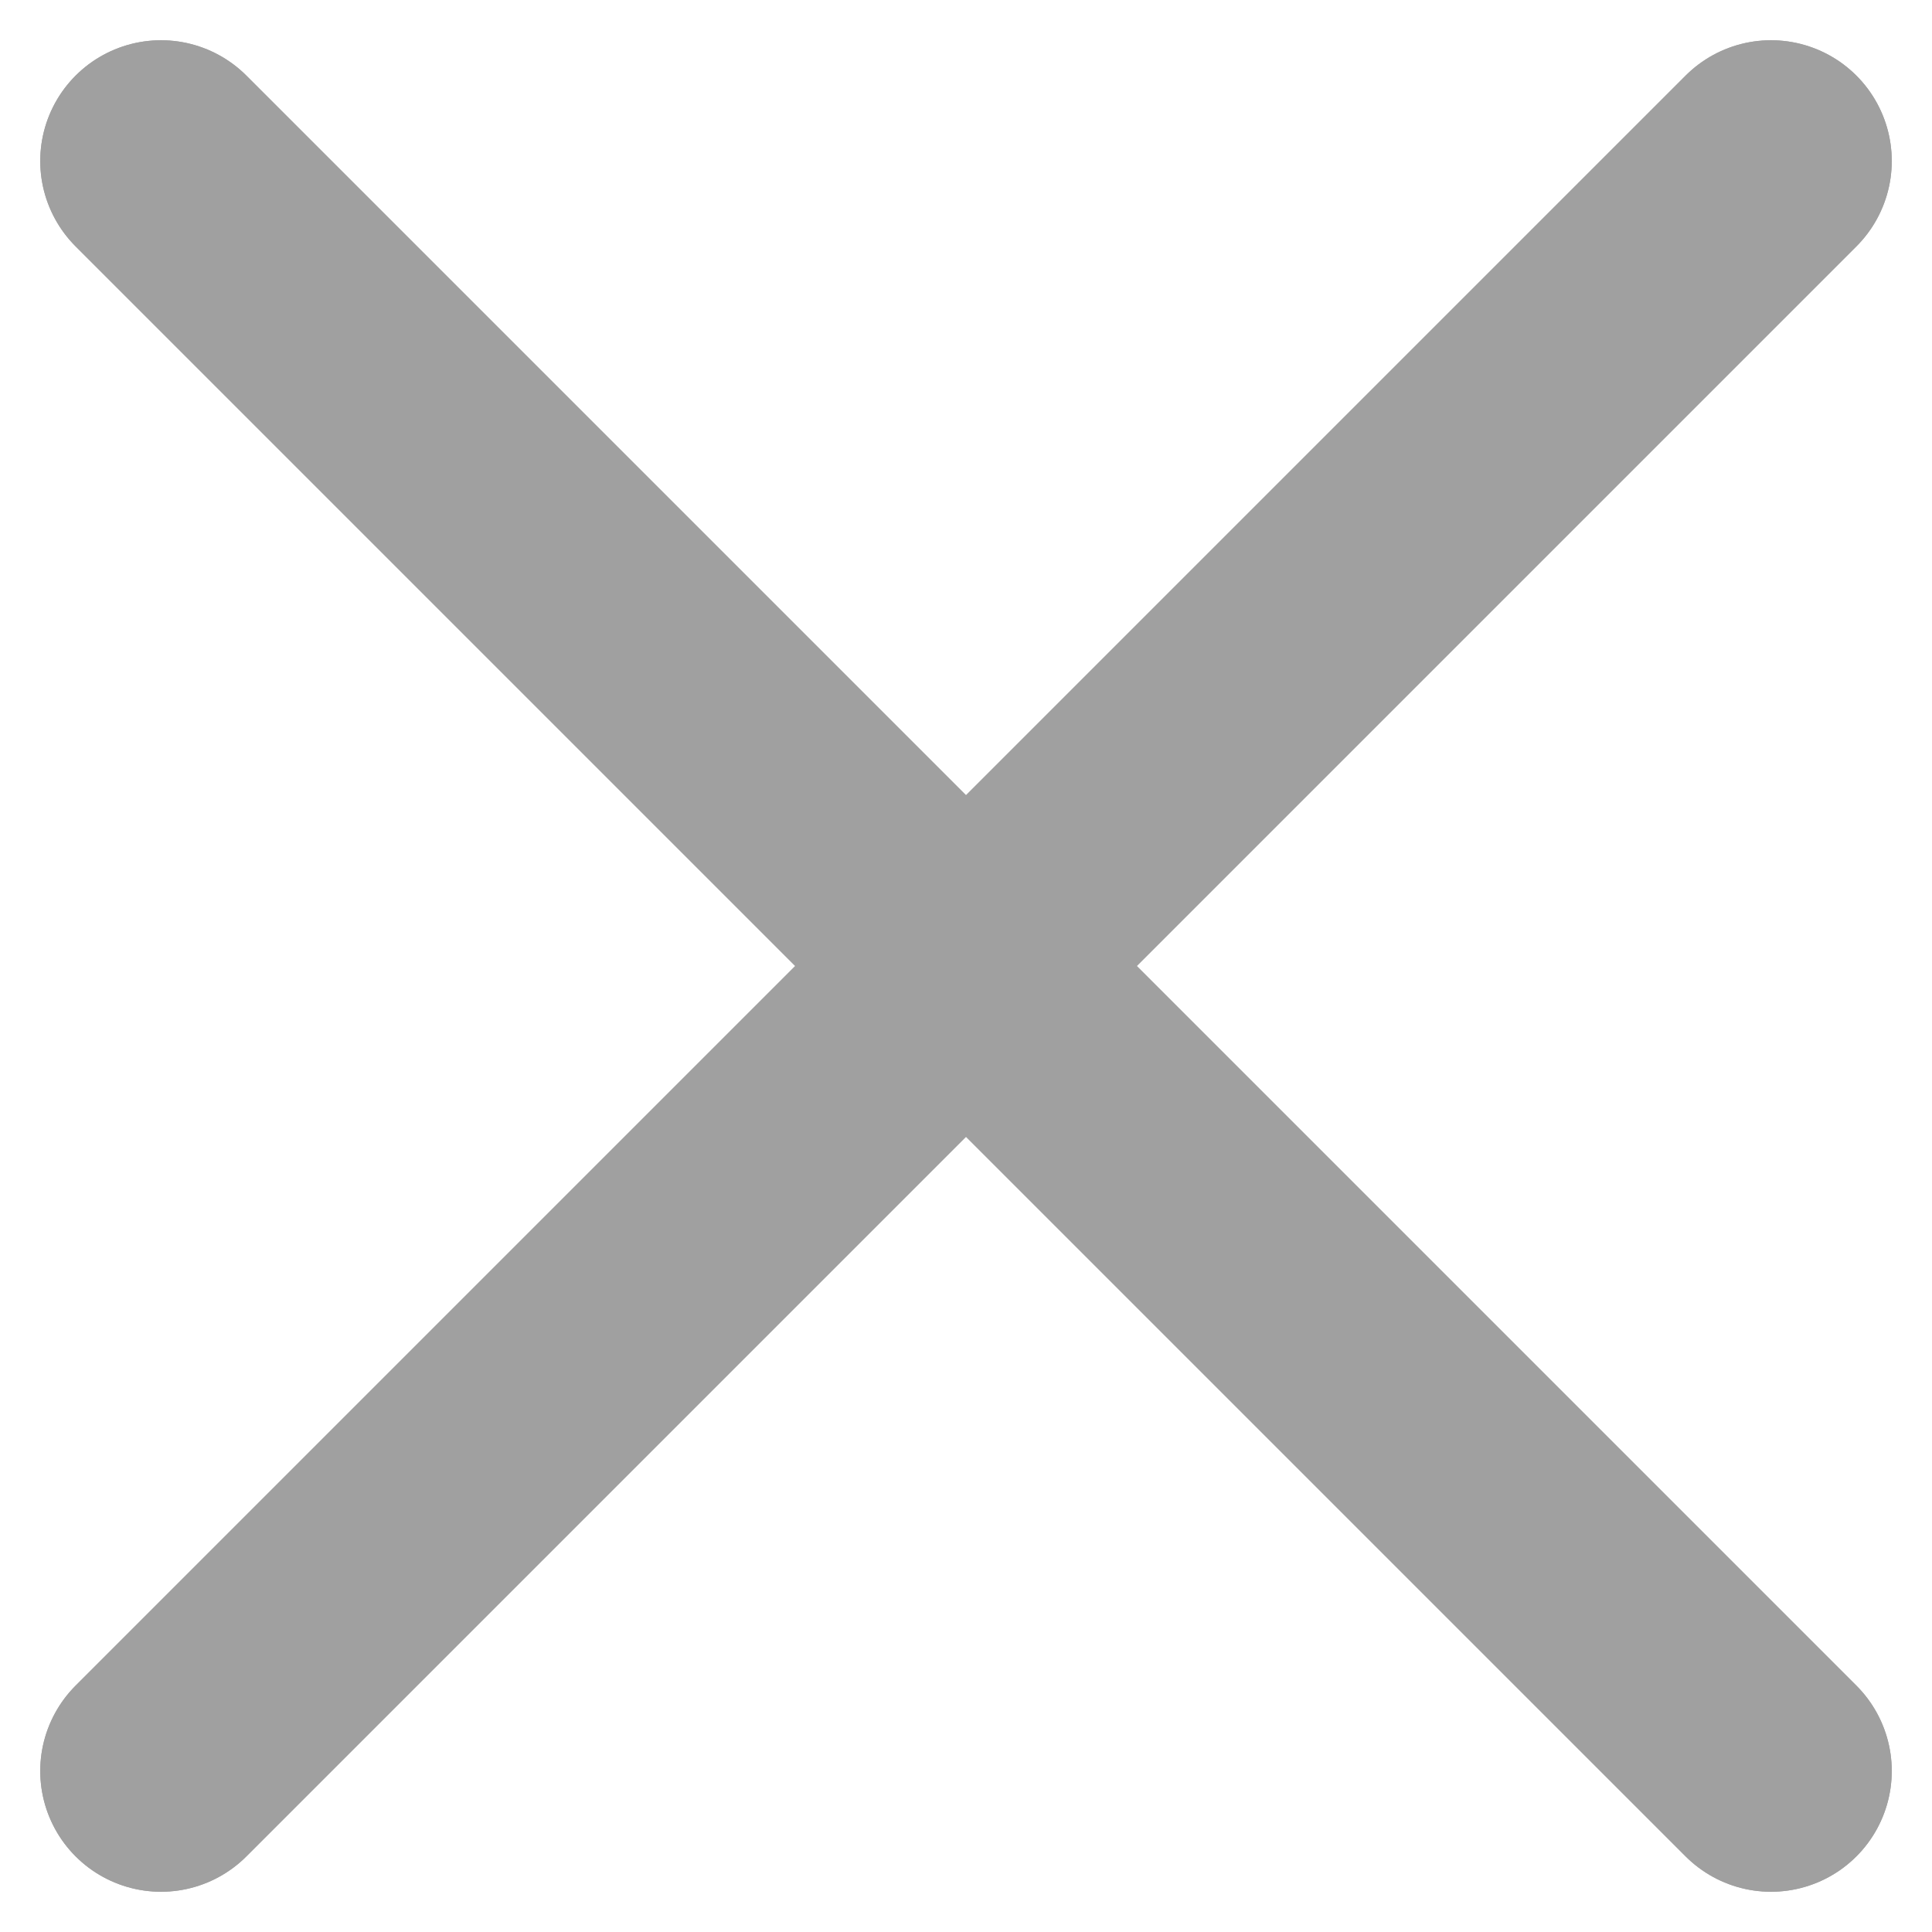
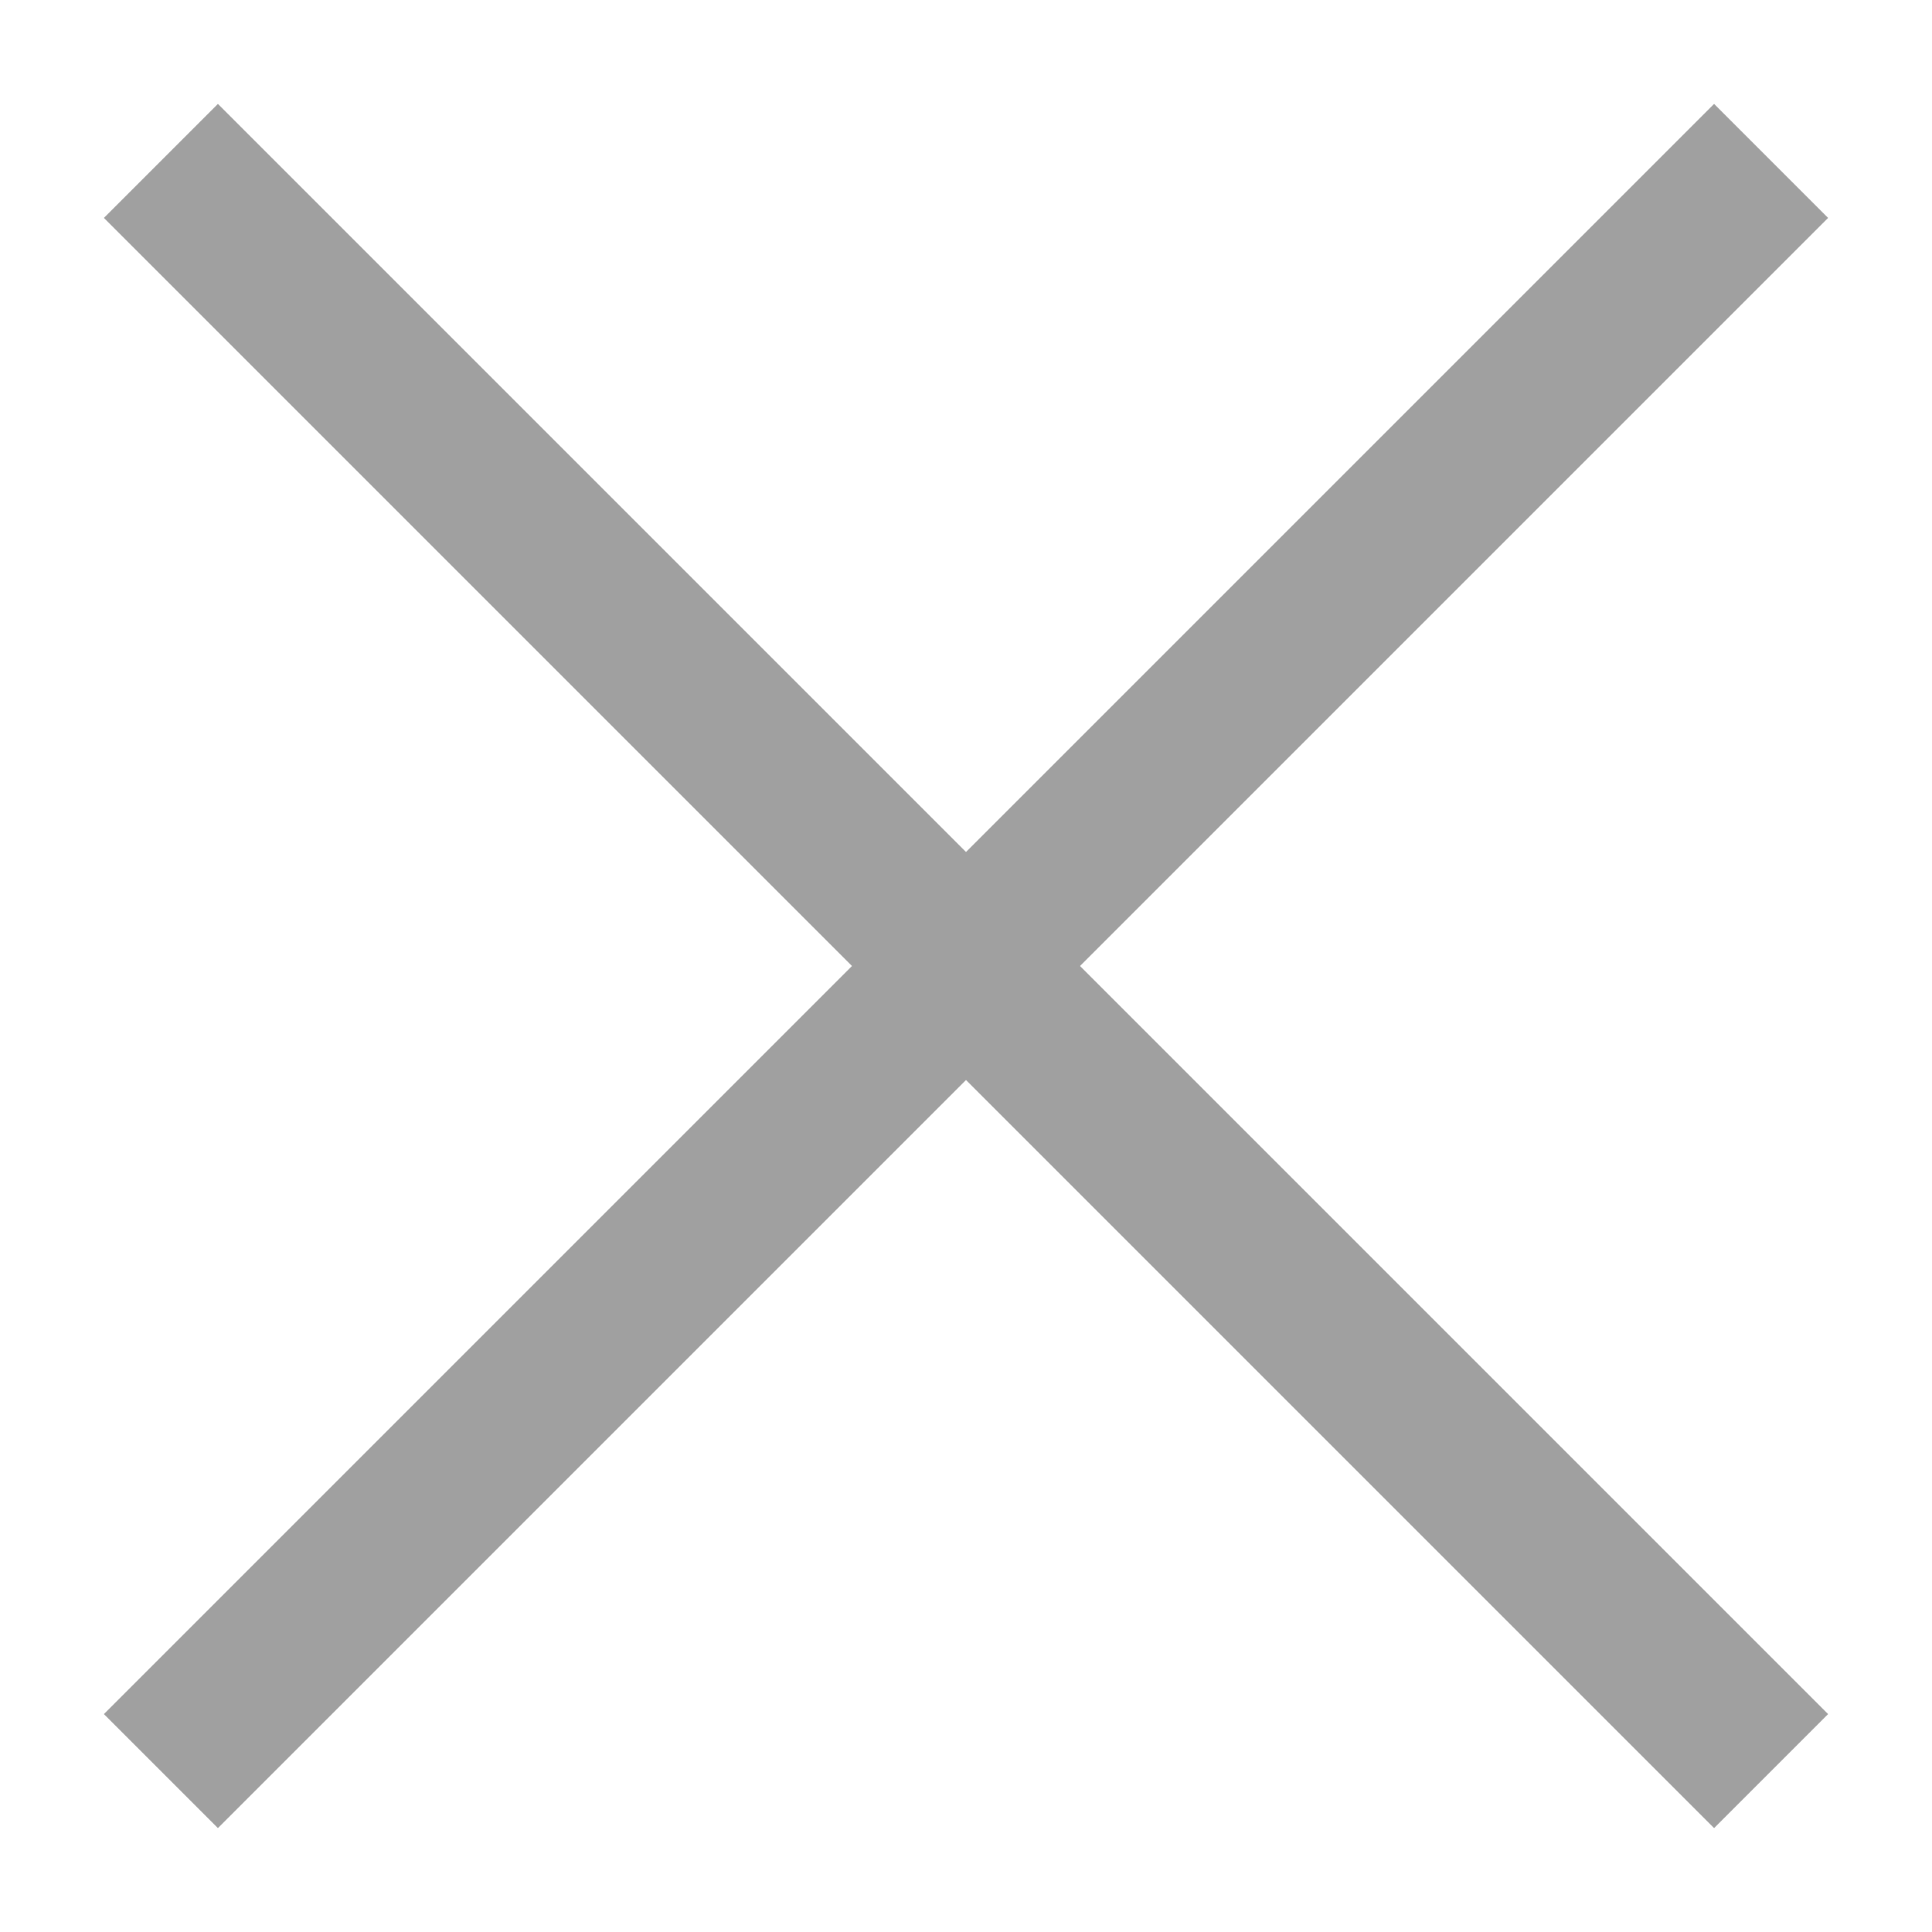
<svg xmlns="http://www.w3.org/2000/svg" width="12" height="12" viewBox="0 0 12 12" fill="none">
  <g id="Group">
-     <path id="Path" d="M1 1L11 11" stroke="#A0A0A0" stroke-width="1.5" stroke-linecap="round" stroke-linejoin="round" />
-     <path id="Path_2" d="M1 11L11 1" stroke="#A0A0A0" stroke-width="1.5" stroke-linecap="round" stroke-linejoin="round" />
-     <path id="Path_3" d="M1 1L11 11" stroke="#A0A0A0" stroke-width="1.5" stroke-linecap="round" stroke-linejoin="round" />
-     <path id="Path_4" d="M1 11L11 1" stroke="#A0A0A0" stroke-width="1.5" stroke-linecap="round" stroke-linejoin="round" />
+     <path id="Path" d="M1 1L11 11" stroke="#A0A0A0" strokeWidth="1.5" strokeLinecap="round" strokeLinejoin="round" />
+     <path id="Path_2" d="M1 11L11 1" stroke="#A0A0A0" strokeWidth="1.5" strokeLinecap="round" strokeLinejoin="round" />
+     <path id="Path_3" d="M1 1L11 11" stroke="#A0A0A0" strokeWidth="1.5" strokeLinecap="round" strokeLinejoin="round" />
+     <path id="Path_4" d="M1 11L11 1" stroke="#A0A0A0" strokeWidth="1.5" strokeLinecap="round" strokeLinejoin="round" />
  </g>
</svg>
